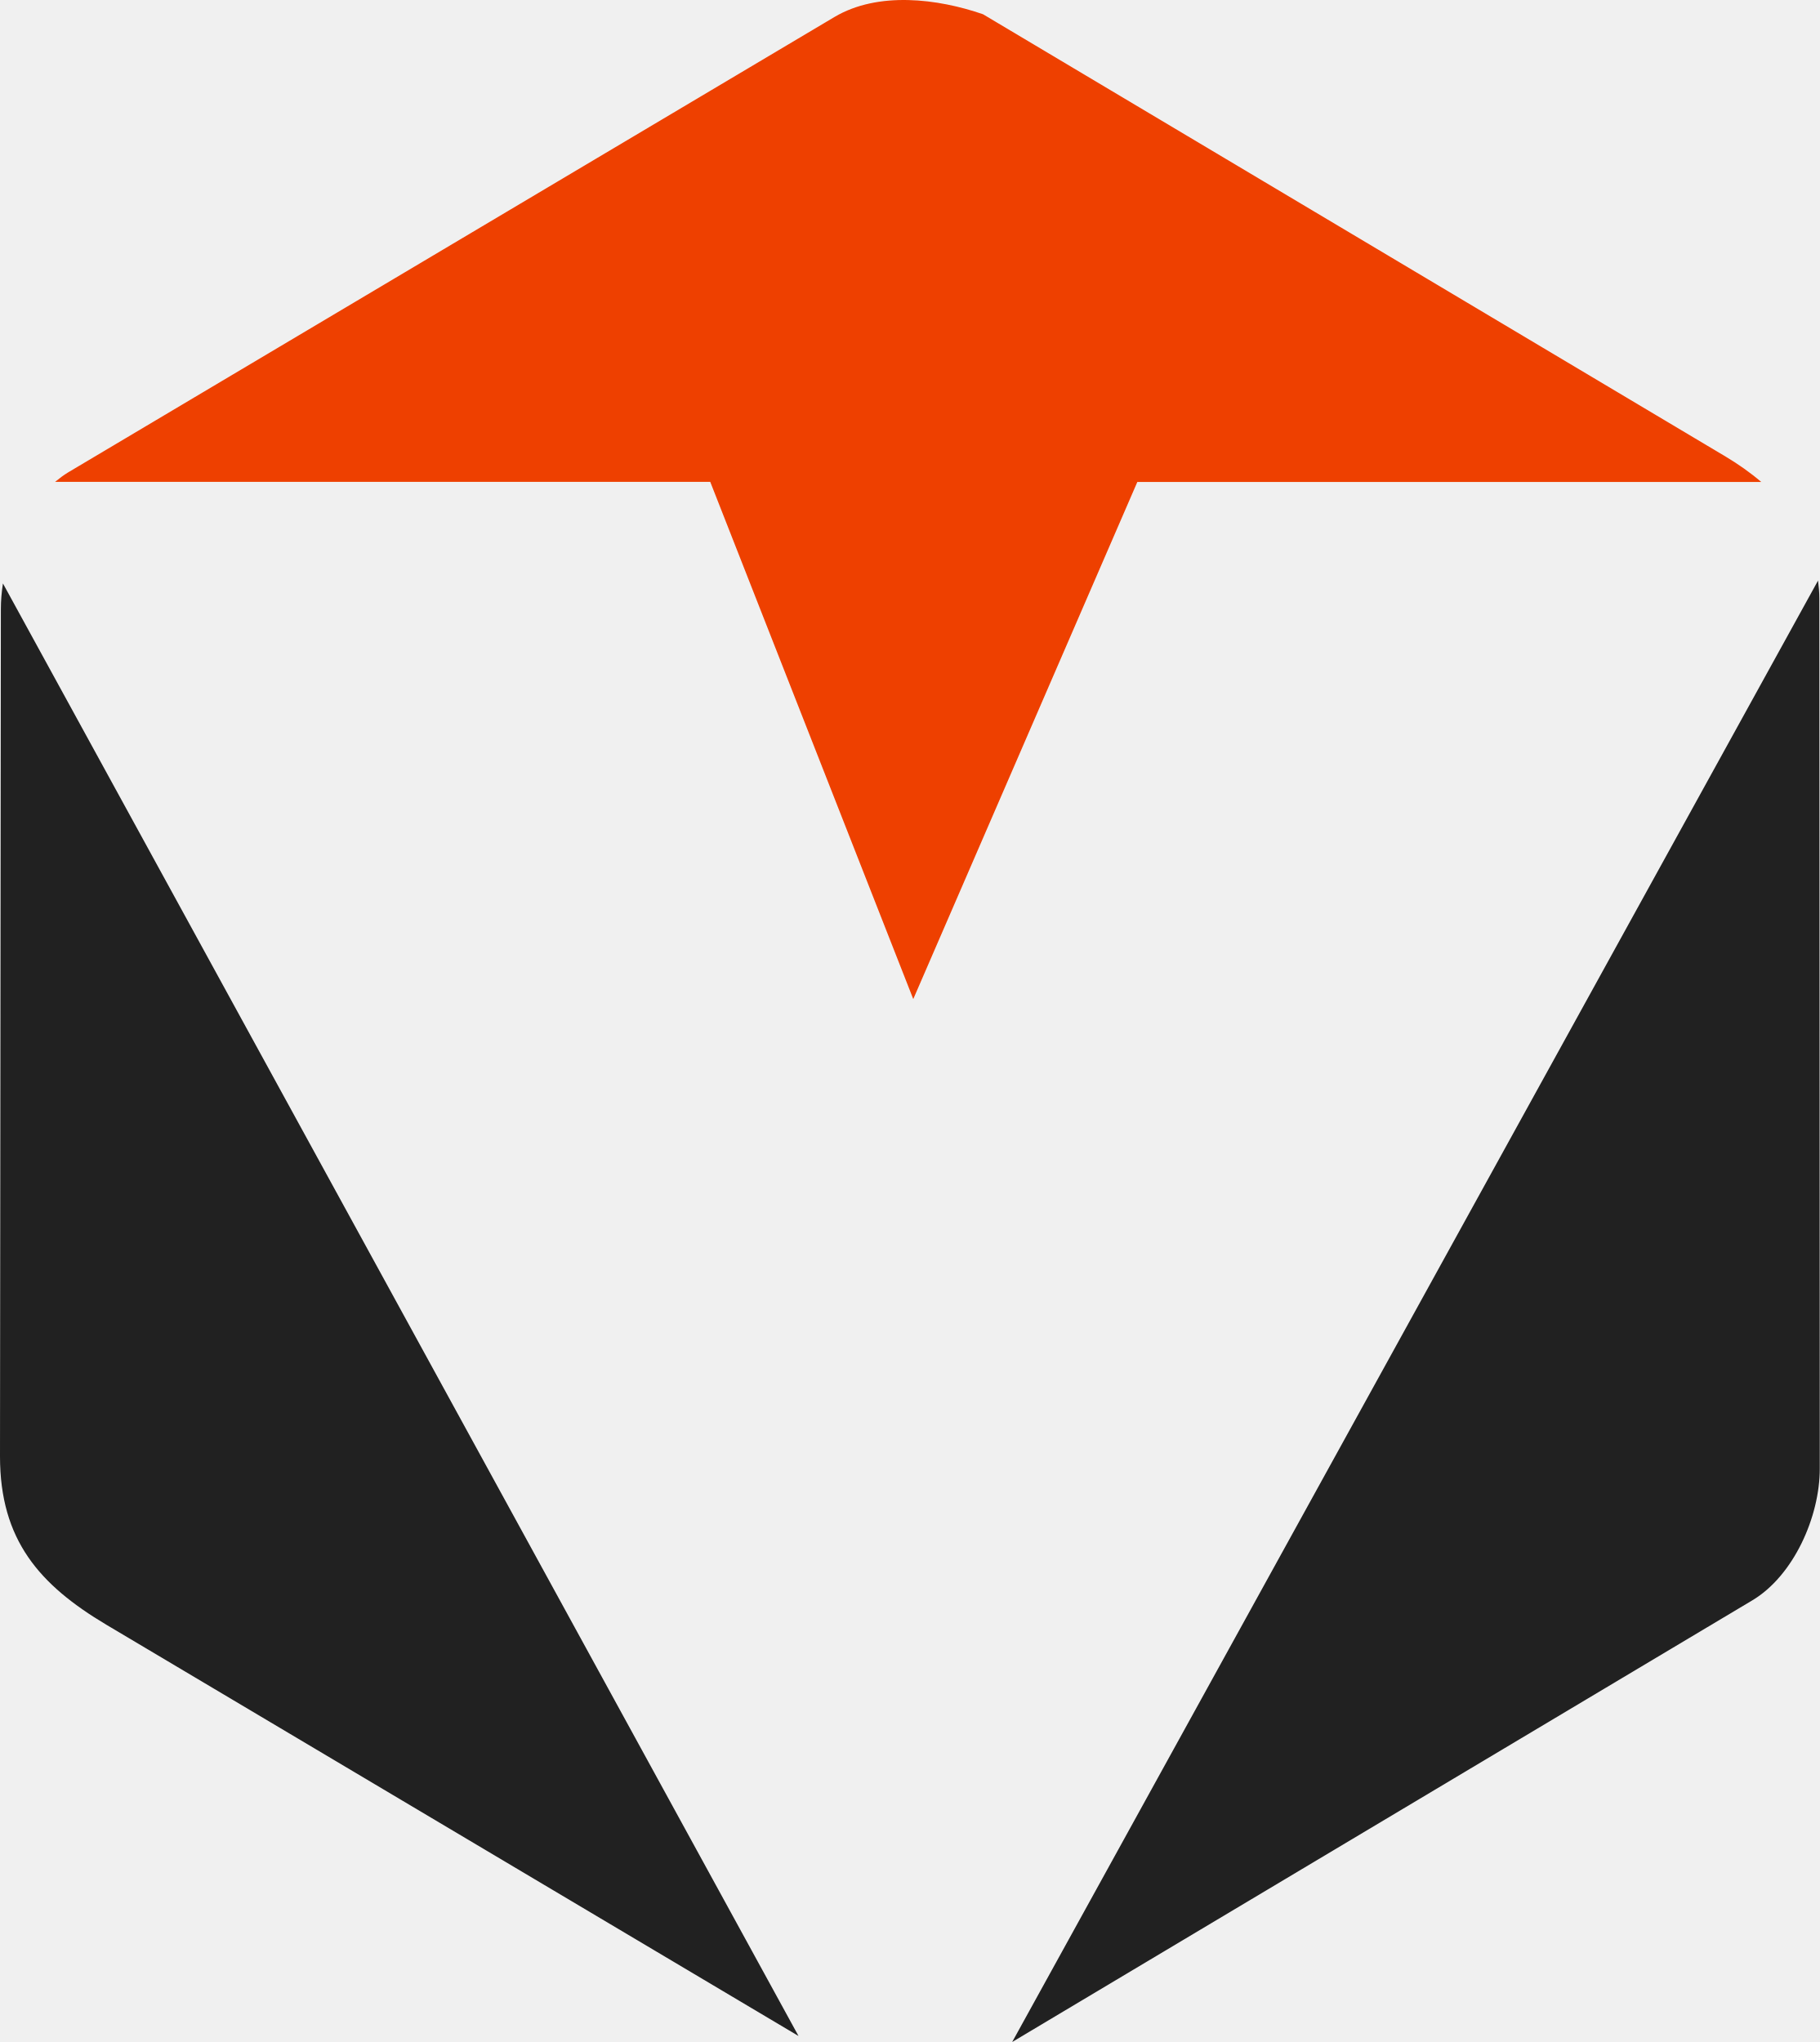
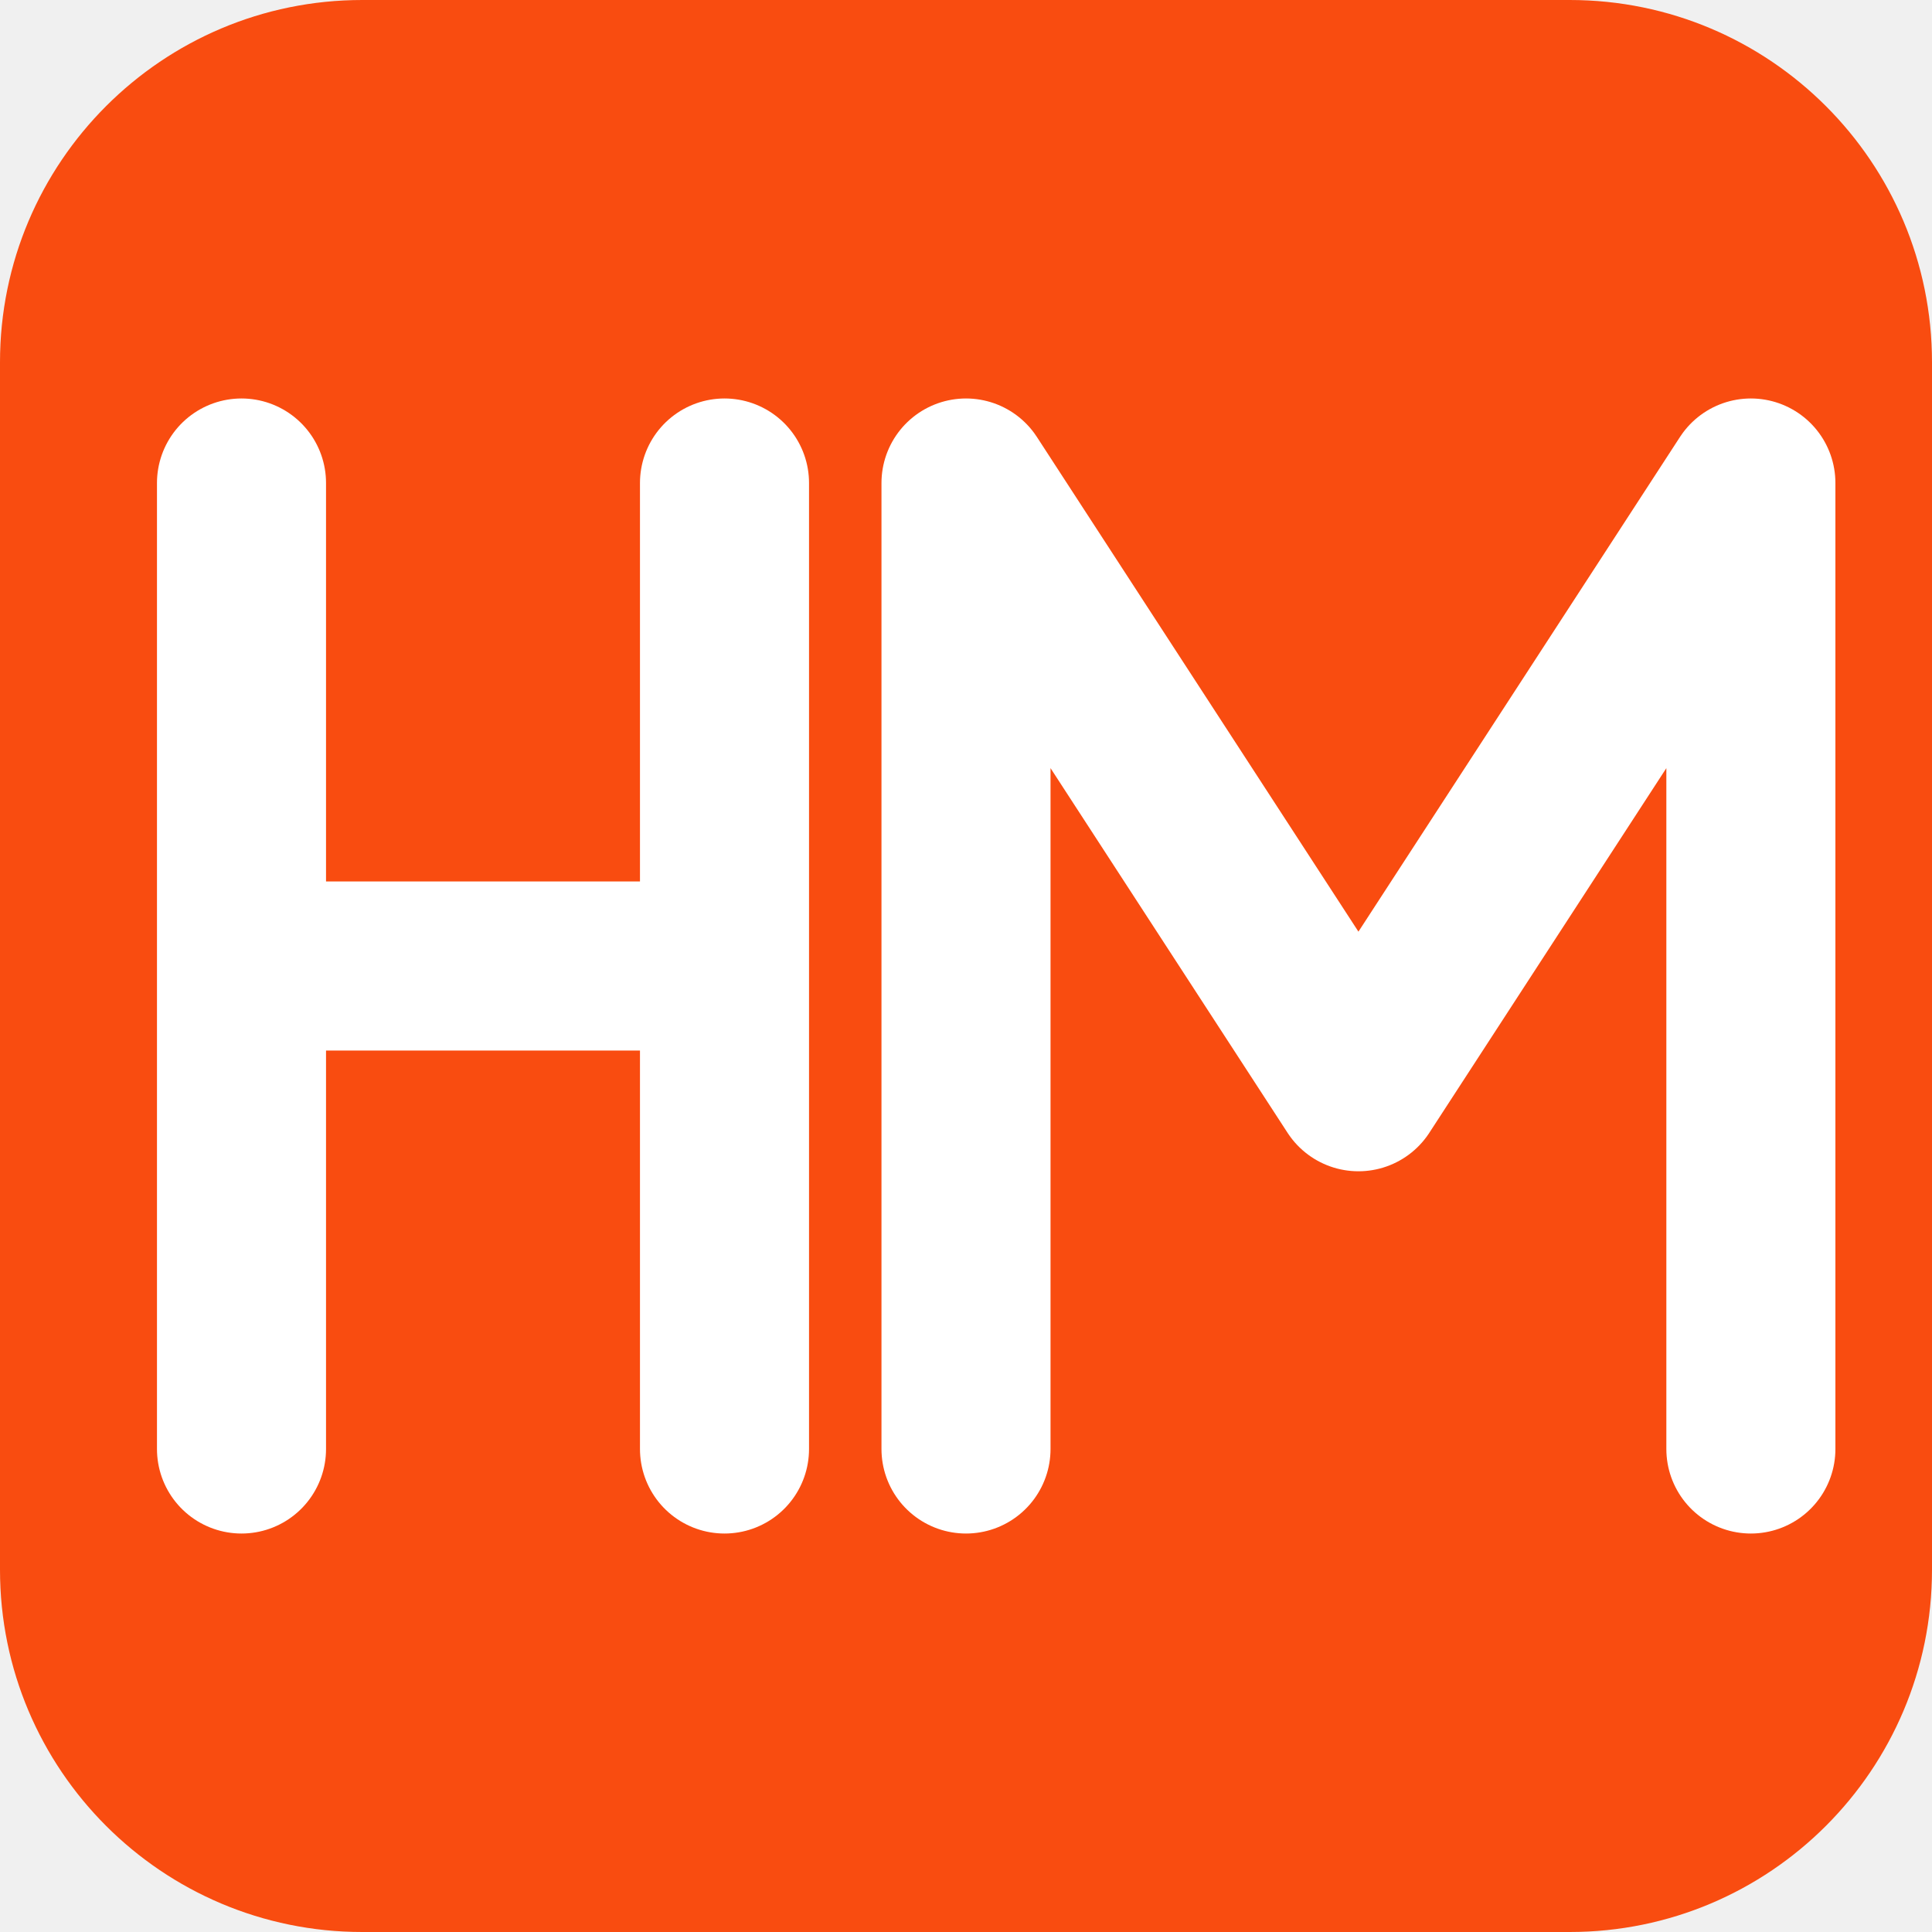
- <svg xmlns="http://www.w3.org/2000/svg" width="90" height="101" viewBox="0 0 90 101" fill="none">
-   <path d="M35.129 23.84L45.167 49.415L56.248 23.84H87.108C86.565 23.376 85.978 22.964 85.362 22.594L48.617 0.705C46.377 -0.07 43.427 -0.439 41.267 0.842L3.363 23.369C3.138 23.507 2.928 23.666 2.725 23.833H35.129V23.84Z" fill="#EE4000" />
-   <path d="M0.145 28.858C0.08 29.285 0.043 29.712 0.043 30.132L0 72.036C0 76.178 1.957 78.394 5.262 80.363L39.492 100.703L0.145 28.858Z" fill="#212121" />
-   <path d="M89.92 28.706L50.059 101L86.666 79.154C88.703 77.937 90 75.026 90 72.644L89.978 29.604C89.978 29.292 89.949 28.995 89.913 28.698L89.92 28.706Z" fill="#212121" />
+ <svg xmlns="http://www.w3.org/2000/svg" width="32" height="32" viewBox="0 0 32 32" fill="none">
+   <rect width="32" height="32" rx="6" fill="#F94C10" />
+   <path d="M4 8V24M4 16H12M12 8V24" stroke="white" stroke-width="2.8" stroke-linecap="round" stroke-linejoin="round" />
+   <path d="M16 24V8L22.5 18L29 8V24" stroke="white" stroke-width="2.8" stroke-linecap="round" stroke-linejoin="round" fill="none" />
</svg>
